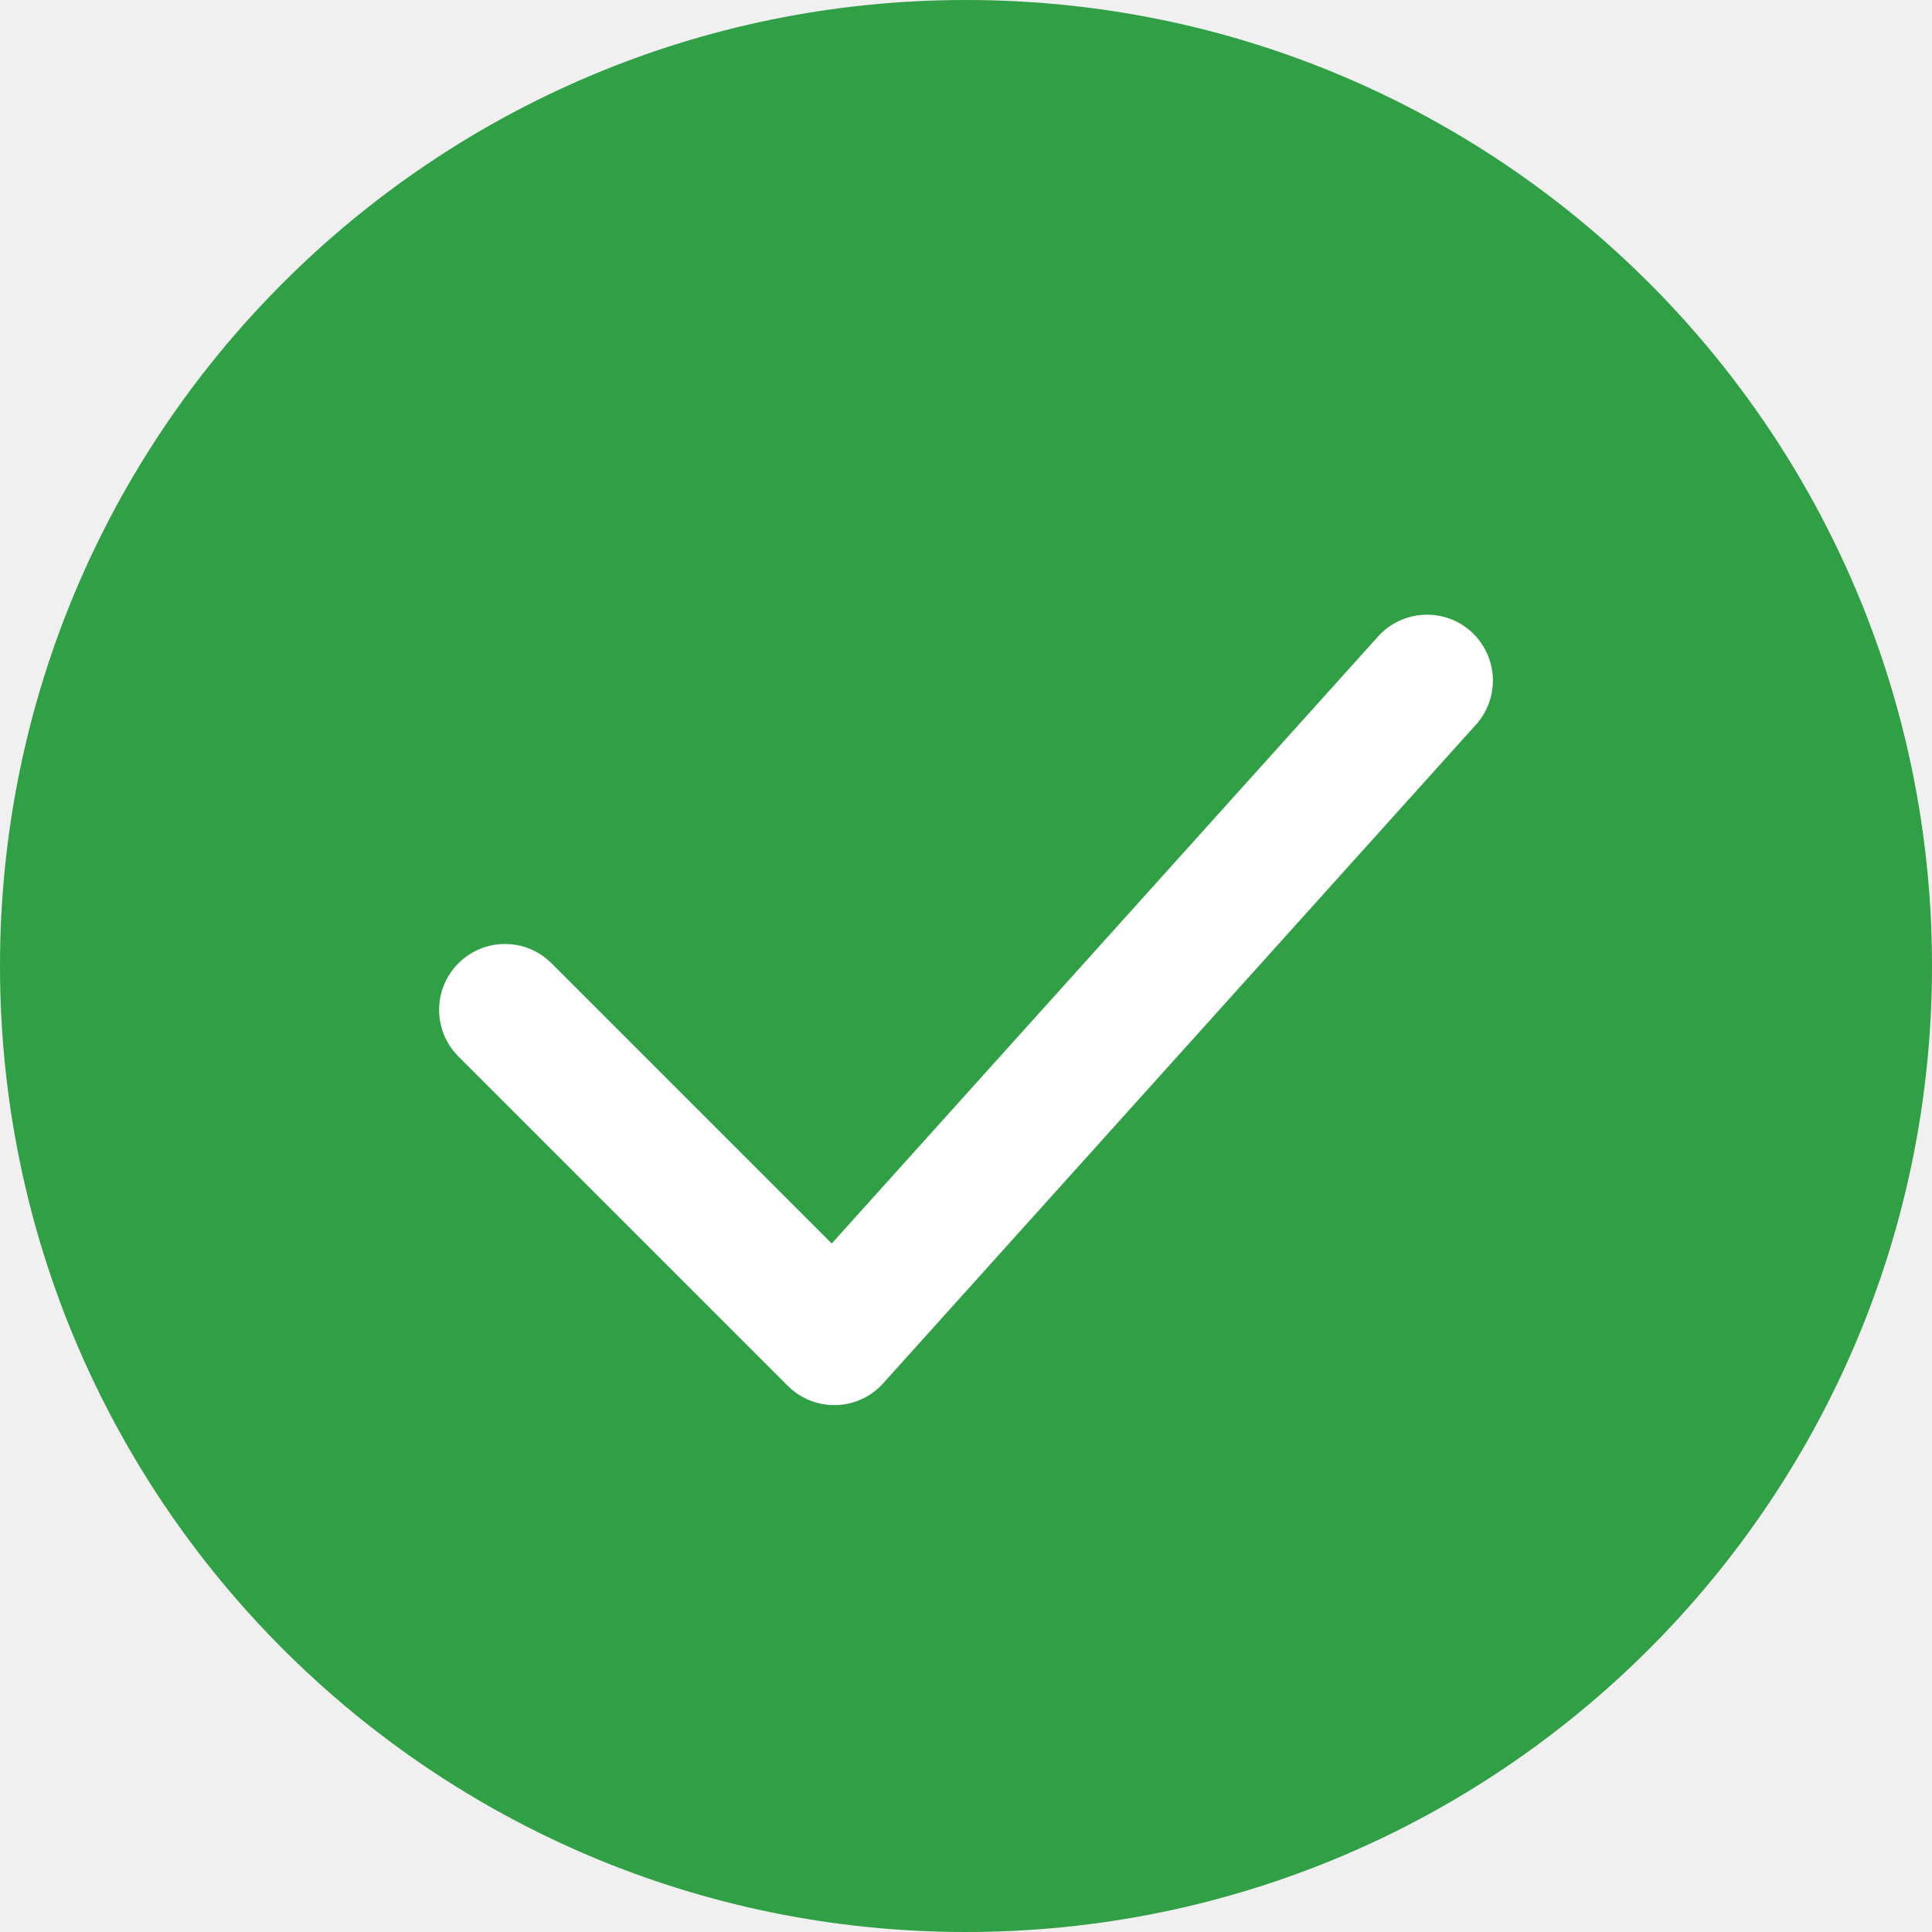
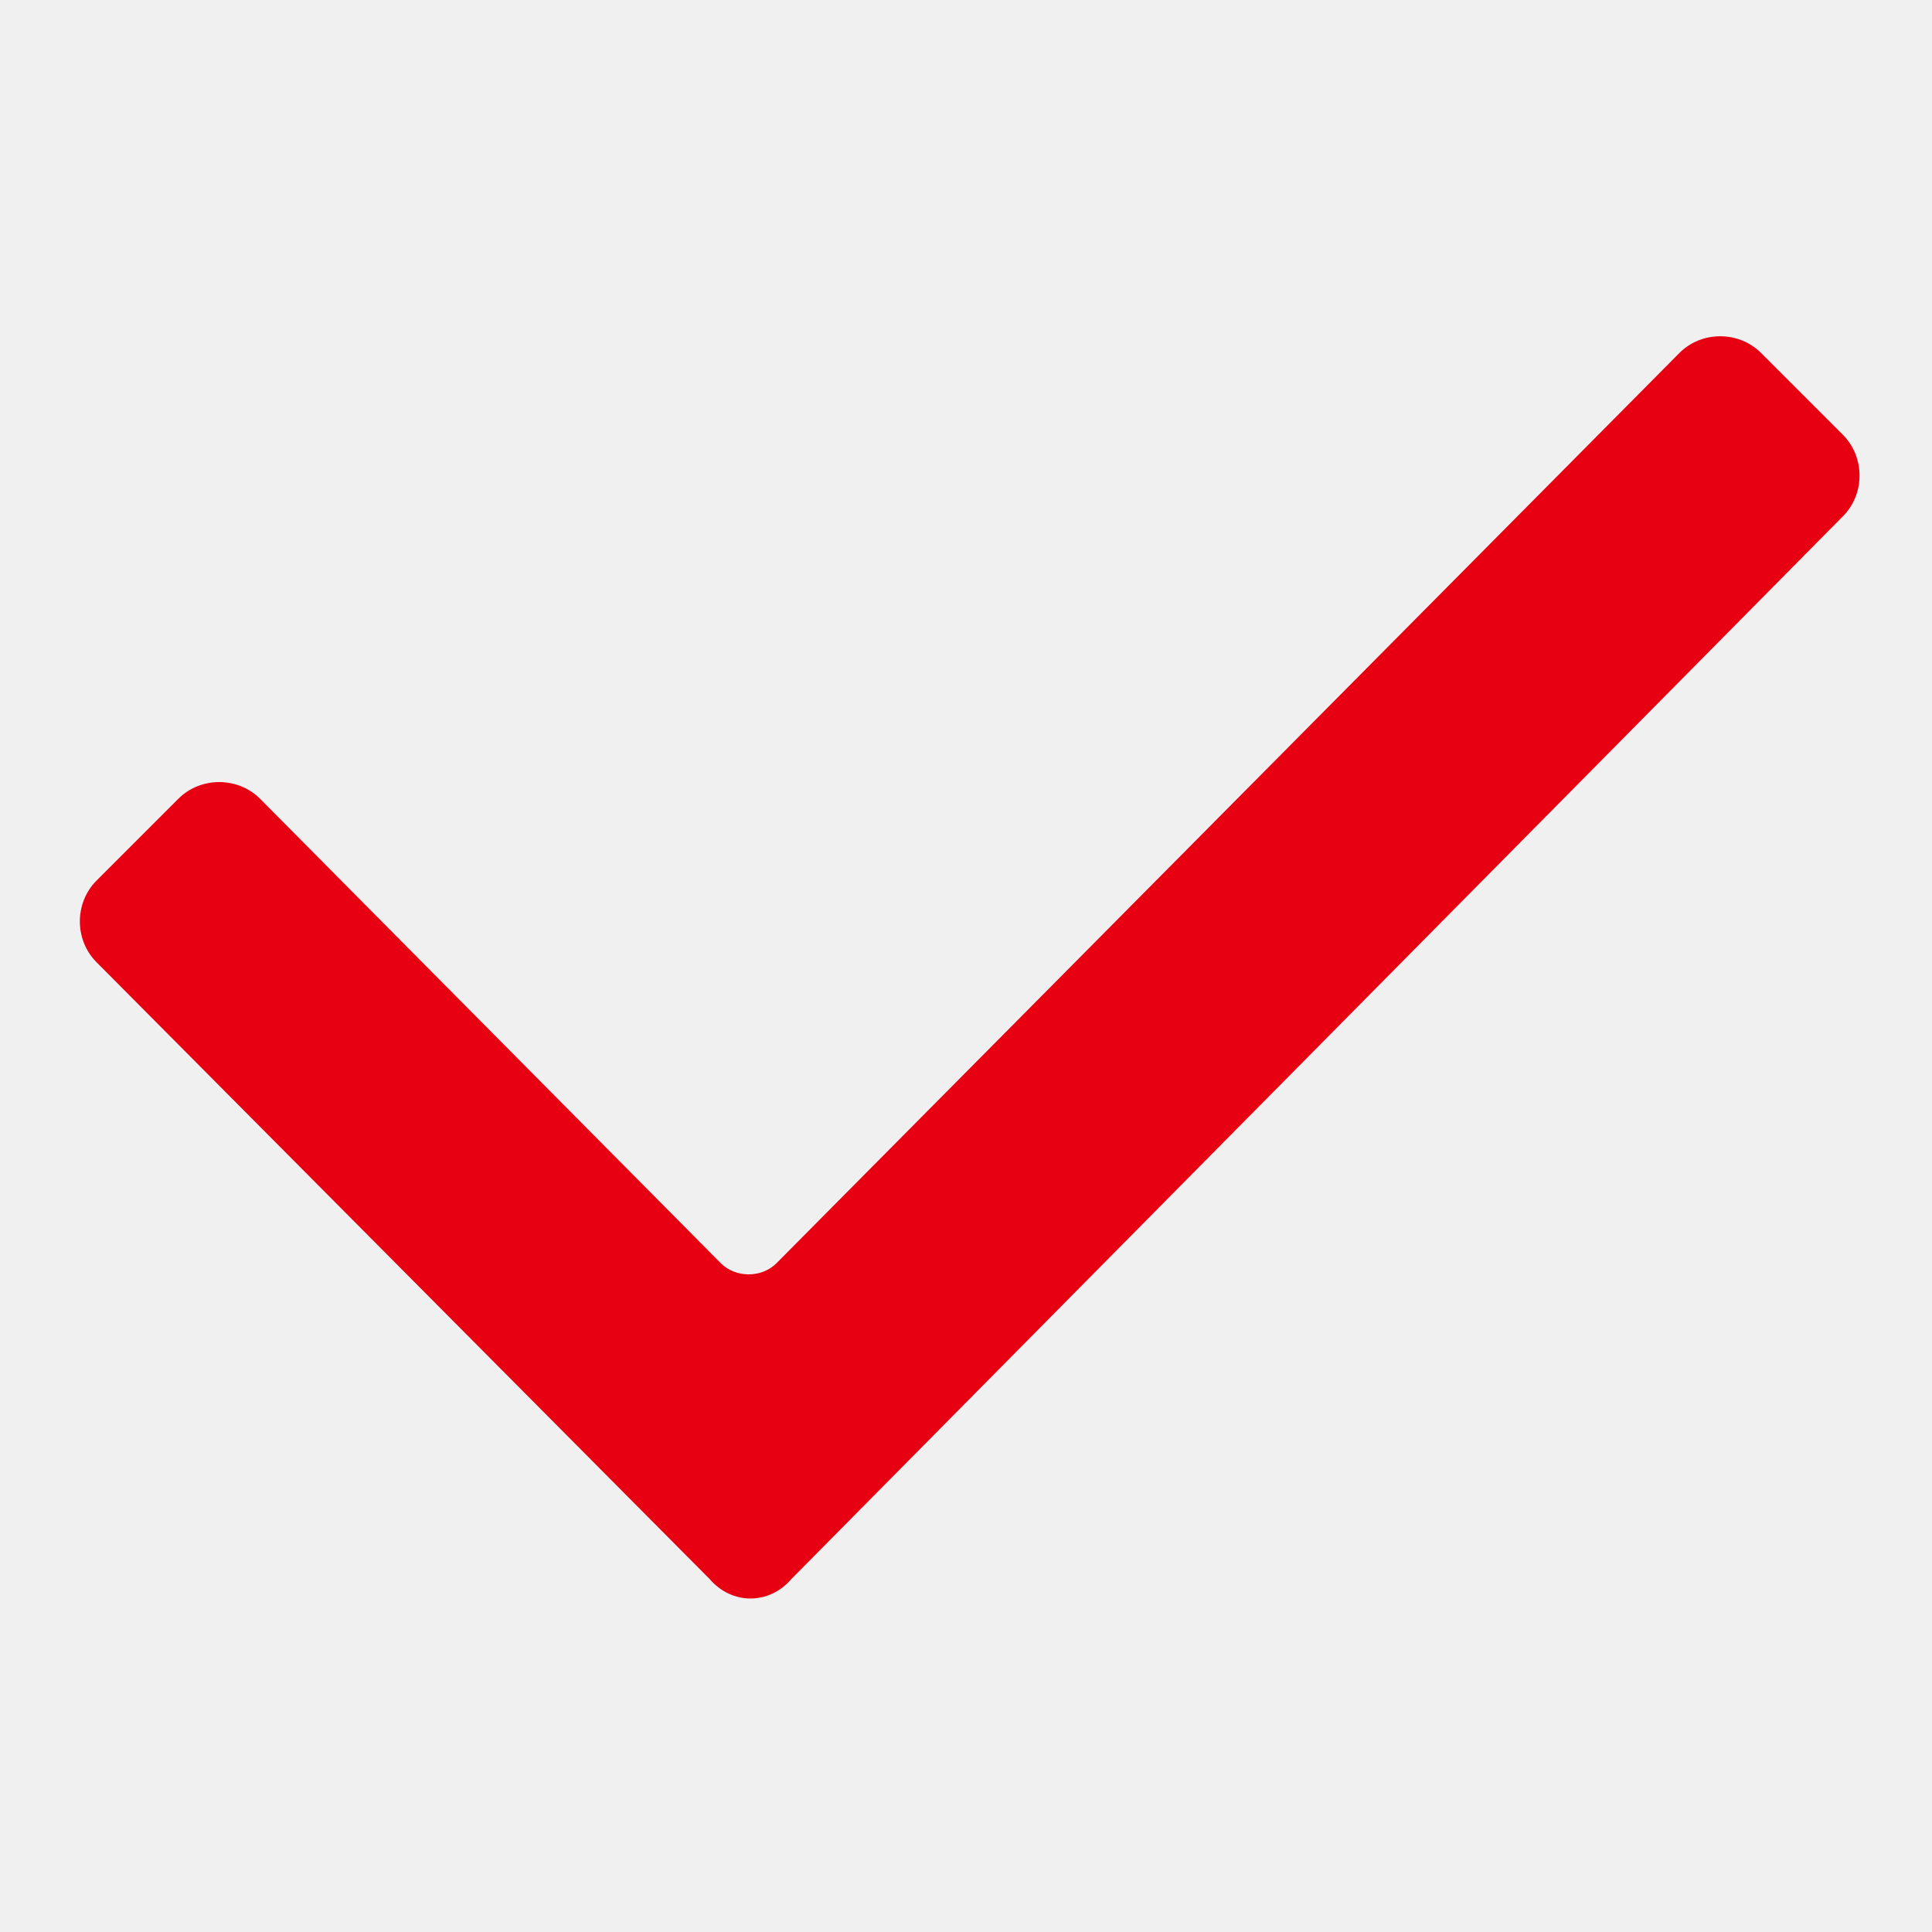
- <svg xmlns="http://www.w3.org/2000/svg" width="22px" height="22px" viewBox="0 0 22 22" version="1.1">
+ <svg xmlns="http://www.w3.org/2000/svg" width="24px" height="24px" viewBox="0 0 24 24" version="1.1">
  <g id="页面-1" stroke="none" stroke-width="1" fill="none" fill-rule="evenodd">
-     <g id="虹膜辨識" transform="translate(-153, -200)">
-       <g id="icon_check" transform="translate(153, 200)">
-         <circle id="椭圆形" fill="#319F46" cx="11" cy="11" r="11" />
-         <path d="M16.752,7.192 C16.444,6.915 15.97,6.94 15.692,7.248 L9.471,14.16 L6.28,10.969 C5.987,10.676 5.513,10.676 5.22,10.969 C4.927,11.262 4.927,11.737 5.22,12.03 L8.97,15.78 C9.11,15.921 9.301,16 9.5,16 L9.52,16 C9.725,15.995 9.92,15.905 10.057,15.752 L16.807,8.252 C16.94,8.104 17.009,7.909 16.999,7.711 C16.988,7.512 16.9,7.326 16.752,7.192 Z" id="路径" fill="#FFFFFF" fill-rule="nonzero" />
+     <g id="8_2.領取清單(代領)" transform="translate(-140, -778)" fill-rule="nonzero">
+       <g id="编组" transform="translate(128, 760)">
+         <g id="icon_check" transform="translate(12, 18)">
+           <rect id="矩形" fill="#000000" opacity="0" x="0" y="0" width="24" height="24" />
+           <path d="M8.815,19.615 L1.2,11.954 C0.923,11.677 0.923,11.215 1.2,10.938 L2.215,9.923 C2.492,9.646 2.954,9.646 3.231,9.923 L8.954,15.692 C9.138,15.877 9.462,15.877 9.646,15.692 L20.862,4.385 C21.138,4.108 21.6,4.108 21.877,4.385 L22.892,5.4 C23.169,5.677 23.169,6.138 22.892,6.415 L9.831,19.615 C9.554,19.938 9.092,19.938 8.815,19.615 Z" id="路径" fill="#E60012" />
+         </g>
      </g>
    </g>
  </g>
</svg>
